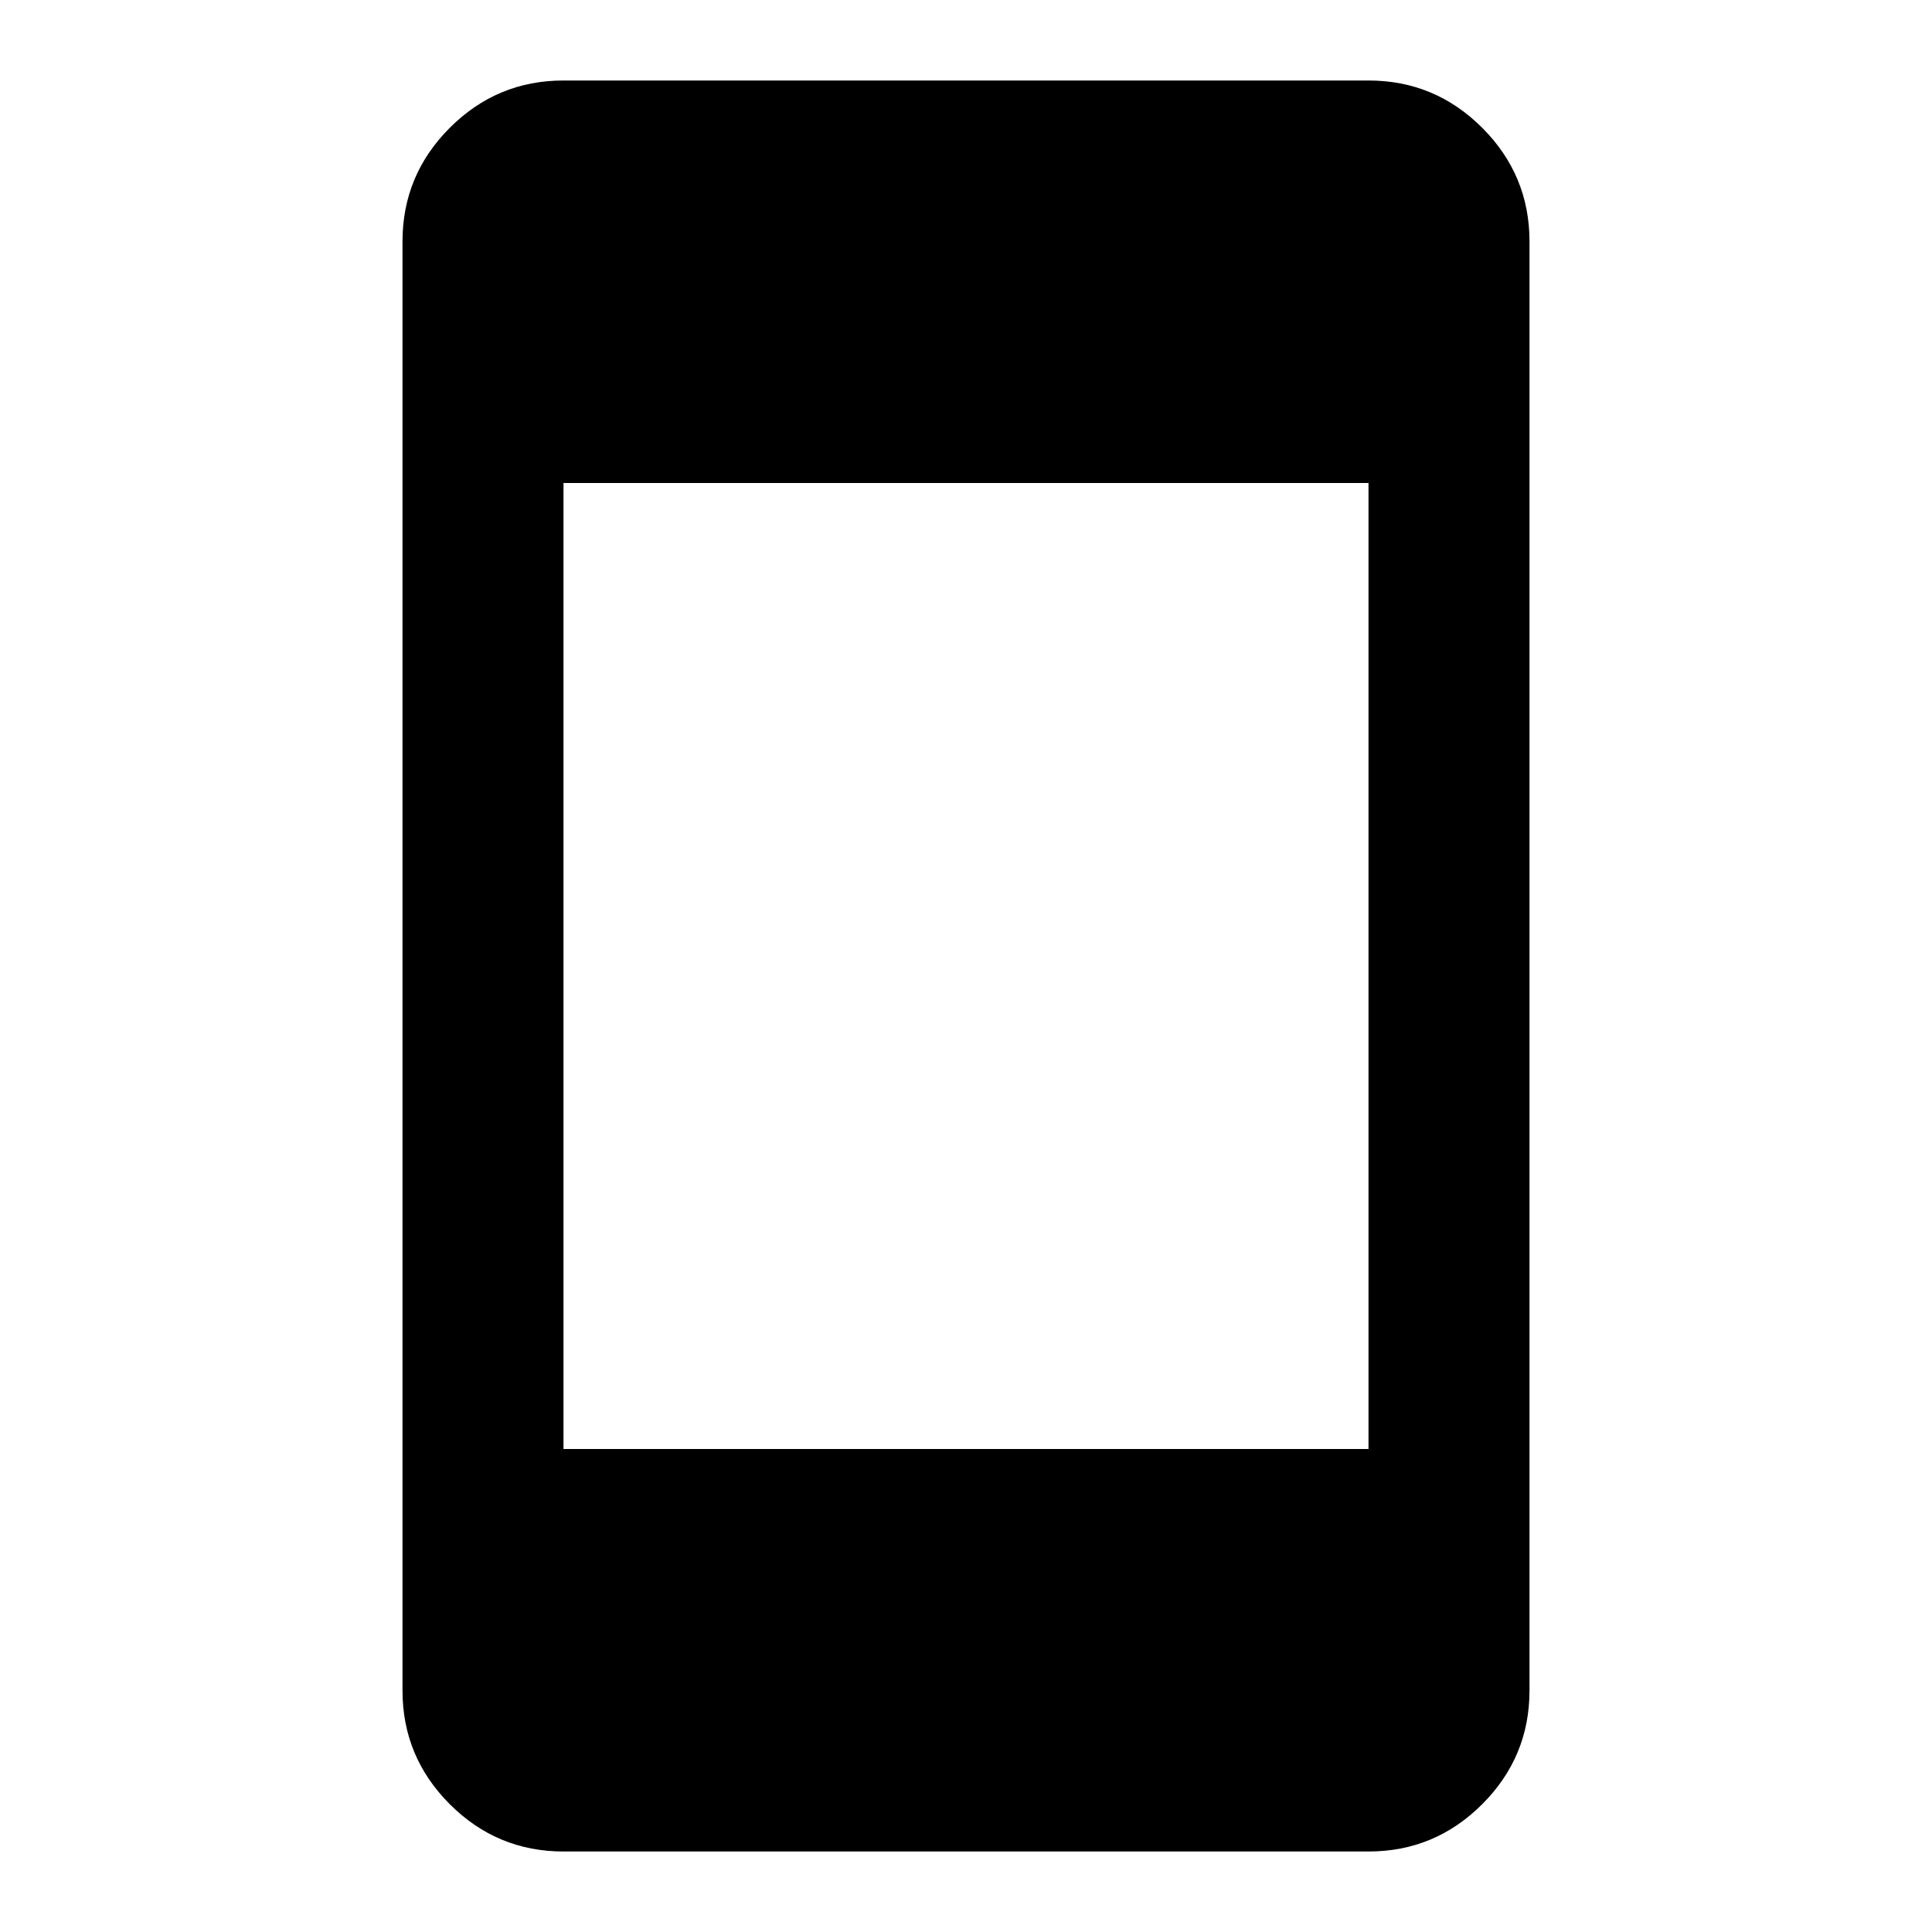
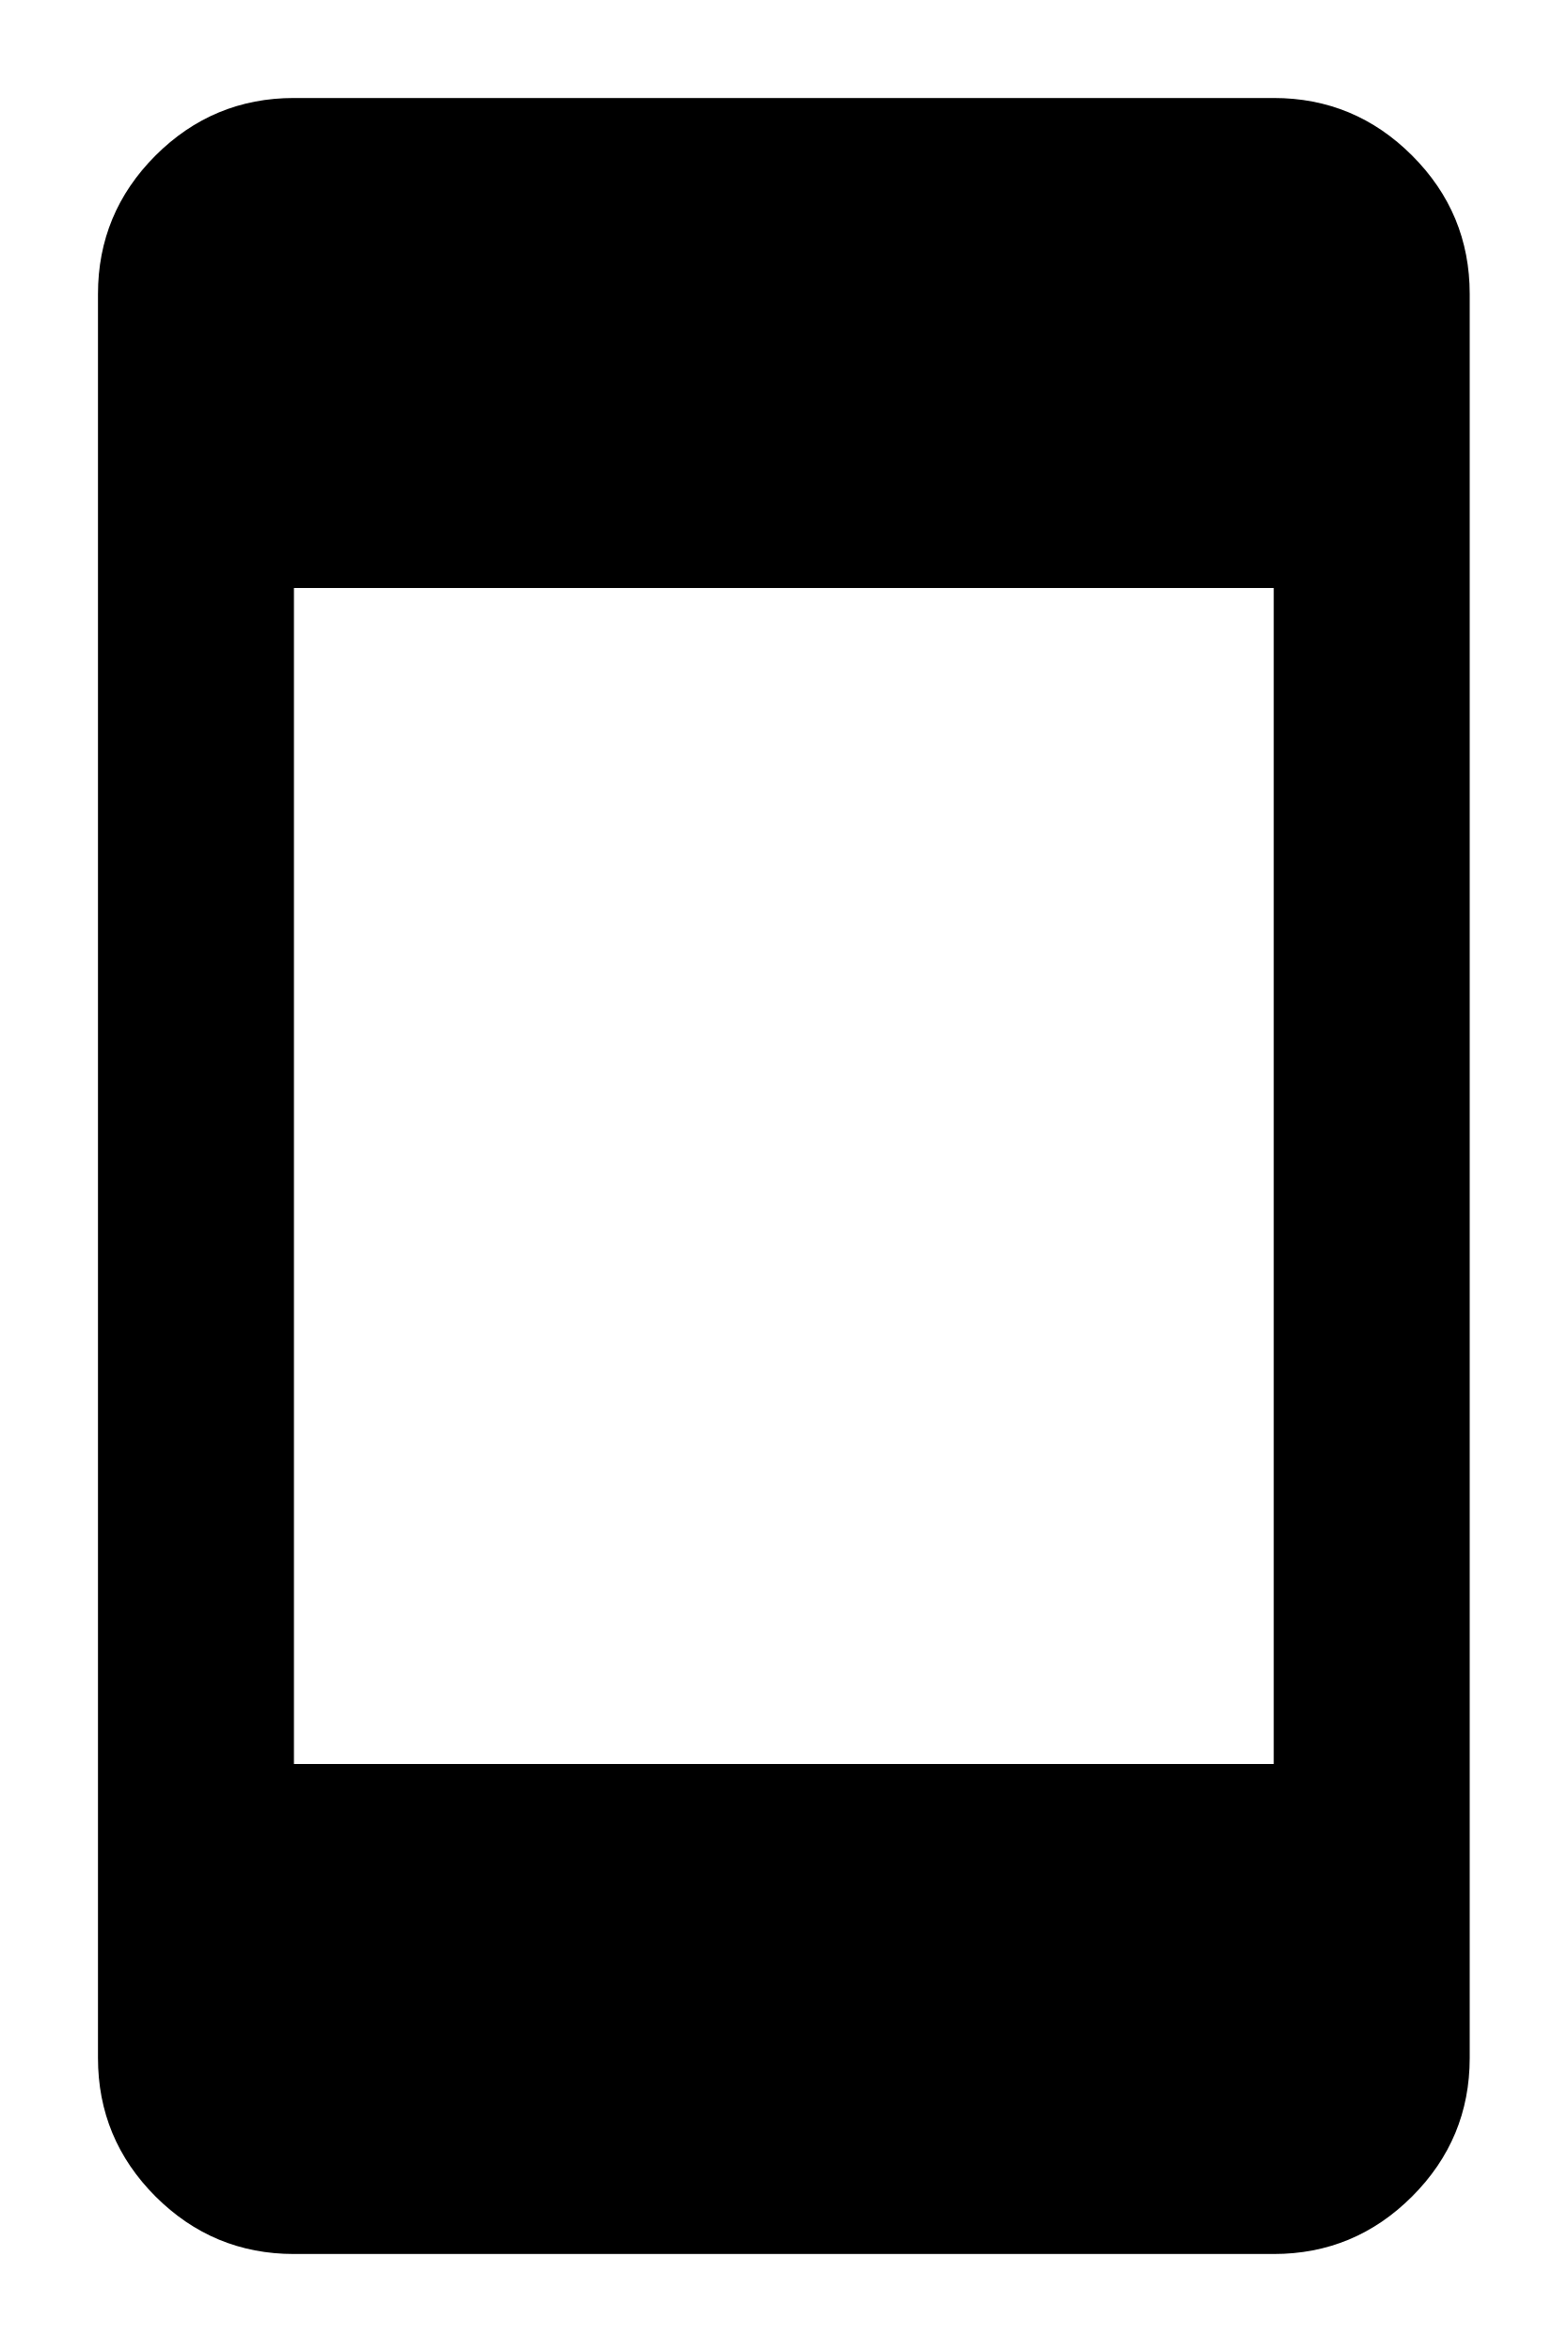
- <svg xmlns="http://www.w3.org/2000/svg" height="24" viewBox="0 -960 960 960" width="24">
-   <path d="M280-40q-33 0-56.5-23.5T200-120v-720q0-33 23.5-56.5T280-920h400q33 0 56.5 23.5T760-840v720q0 33-23.5 56.5T680-40H280Zm0-200h400v-480H280v480Z" />
+ <svg xmlns="http://www.w3.org/2000/svg" width="16" height="24" viewBox="0 0 16 24">
+   <path d="M3 23C2.45 23 1.979 22.804 1.587 22.413C1.196 22.021 1 21.55 1 21V3C1 2.45 1.196 1.979 1.587 1.587C1.979 1.196 2.45 1 3 1H13C13.55 1 14.021 1.196 14.412 1.587C14.804 1.979 15 2.45 15 3V21C15 21.55 14.804 22.021 14.412 22.413C14.021 22.804 13.55 23 13 23H3ZM3 18H13V6H3V18Z" />
</svg>
